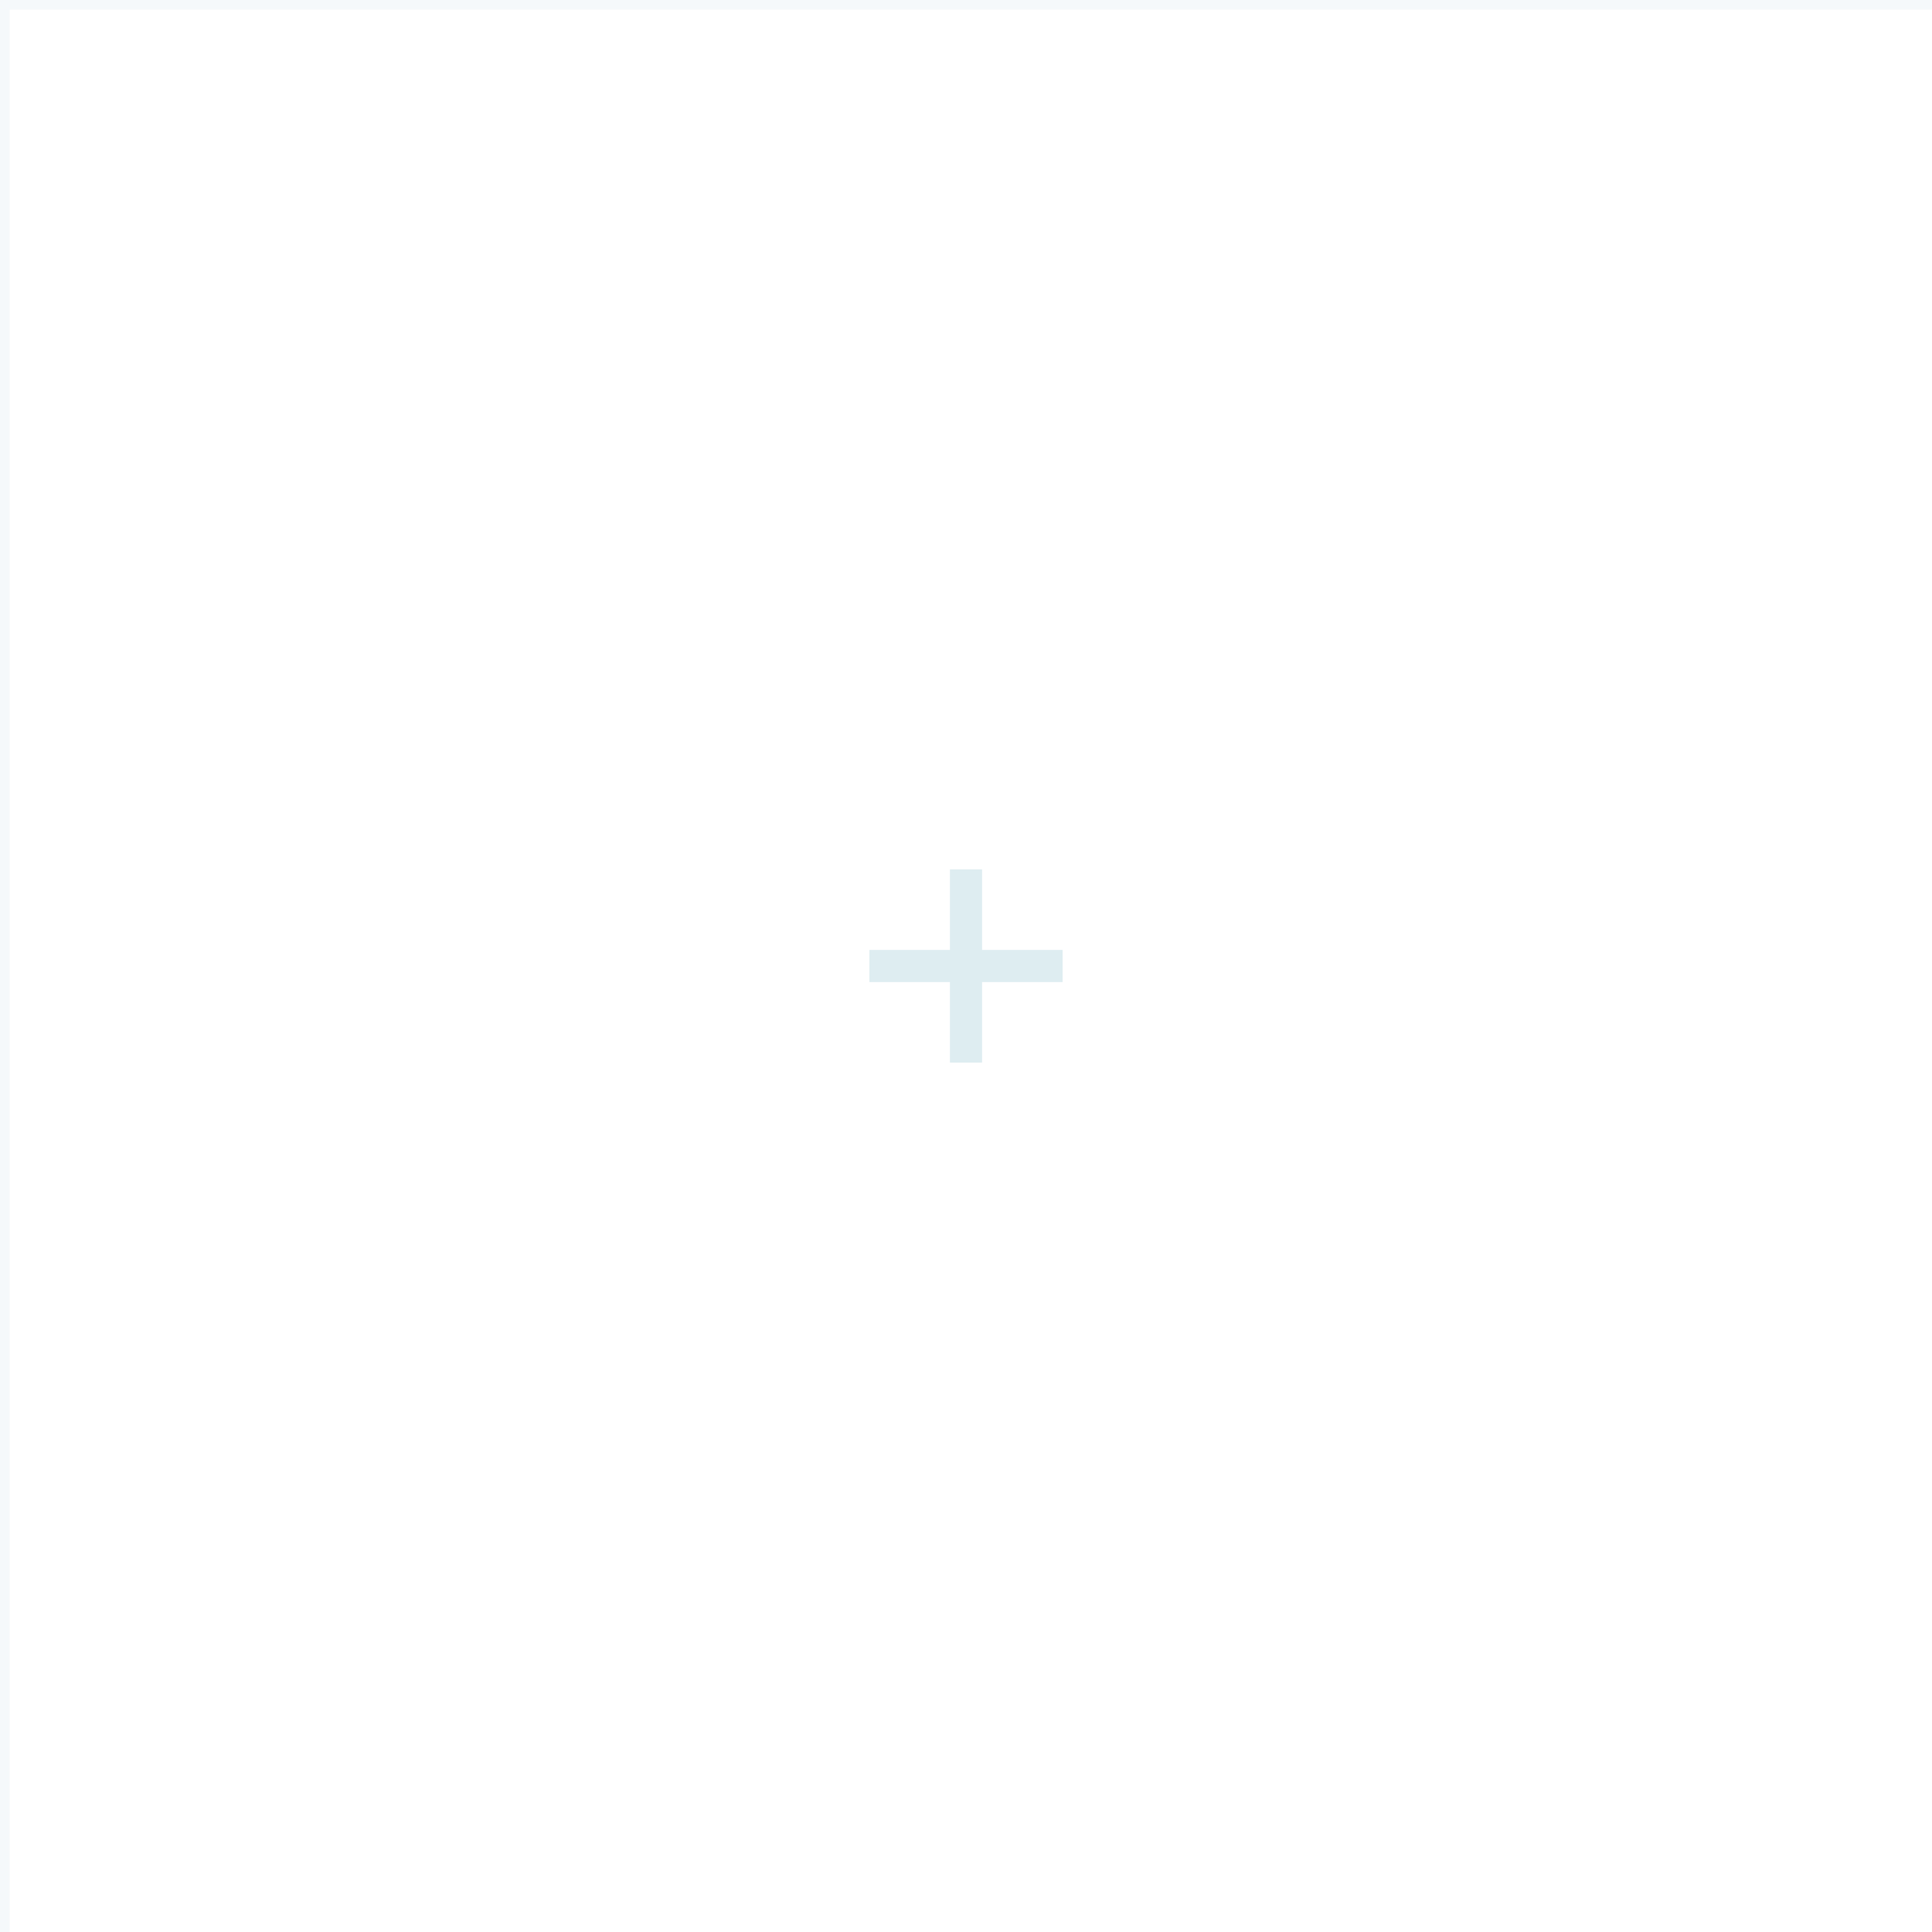
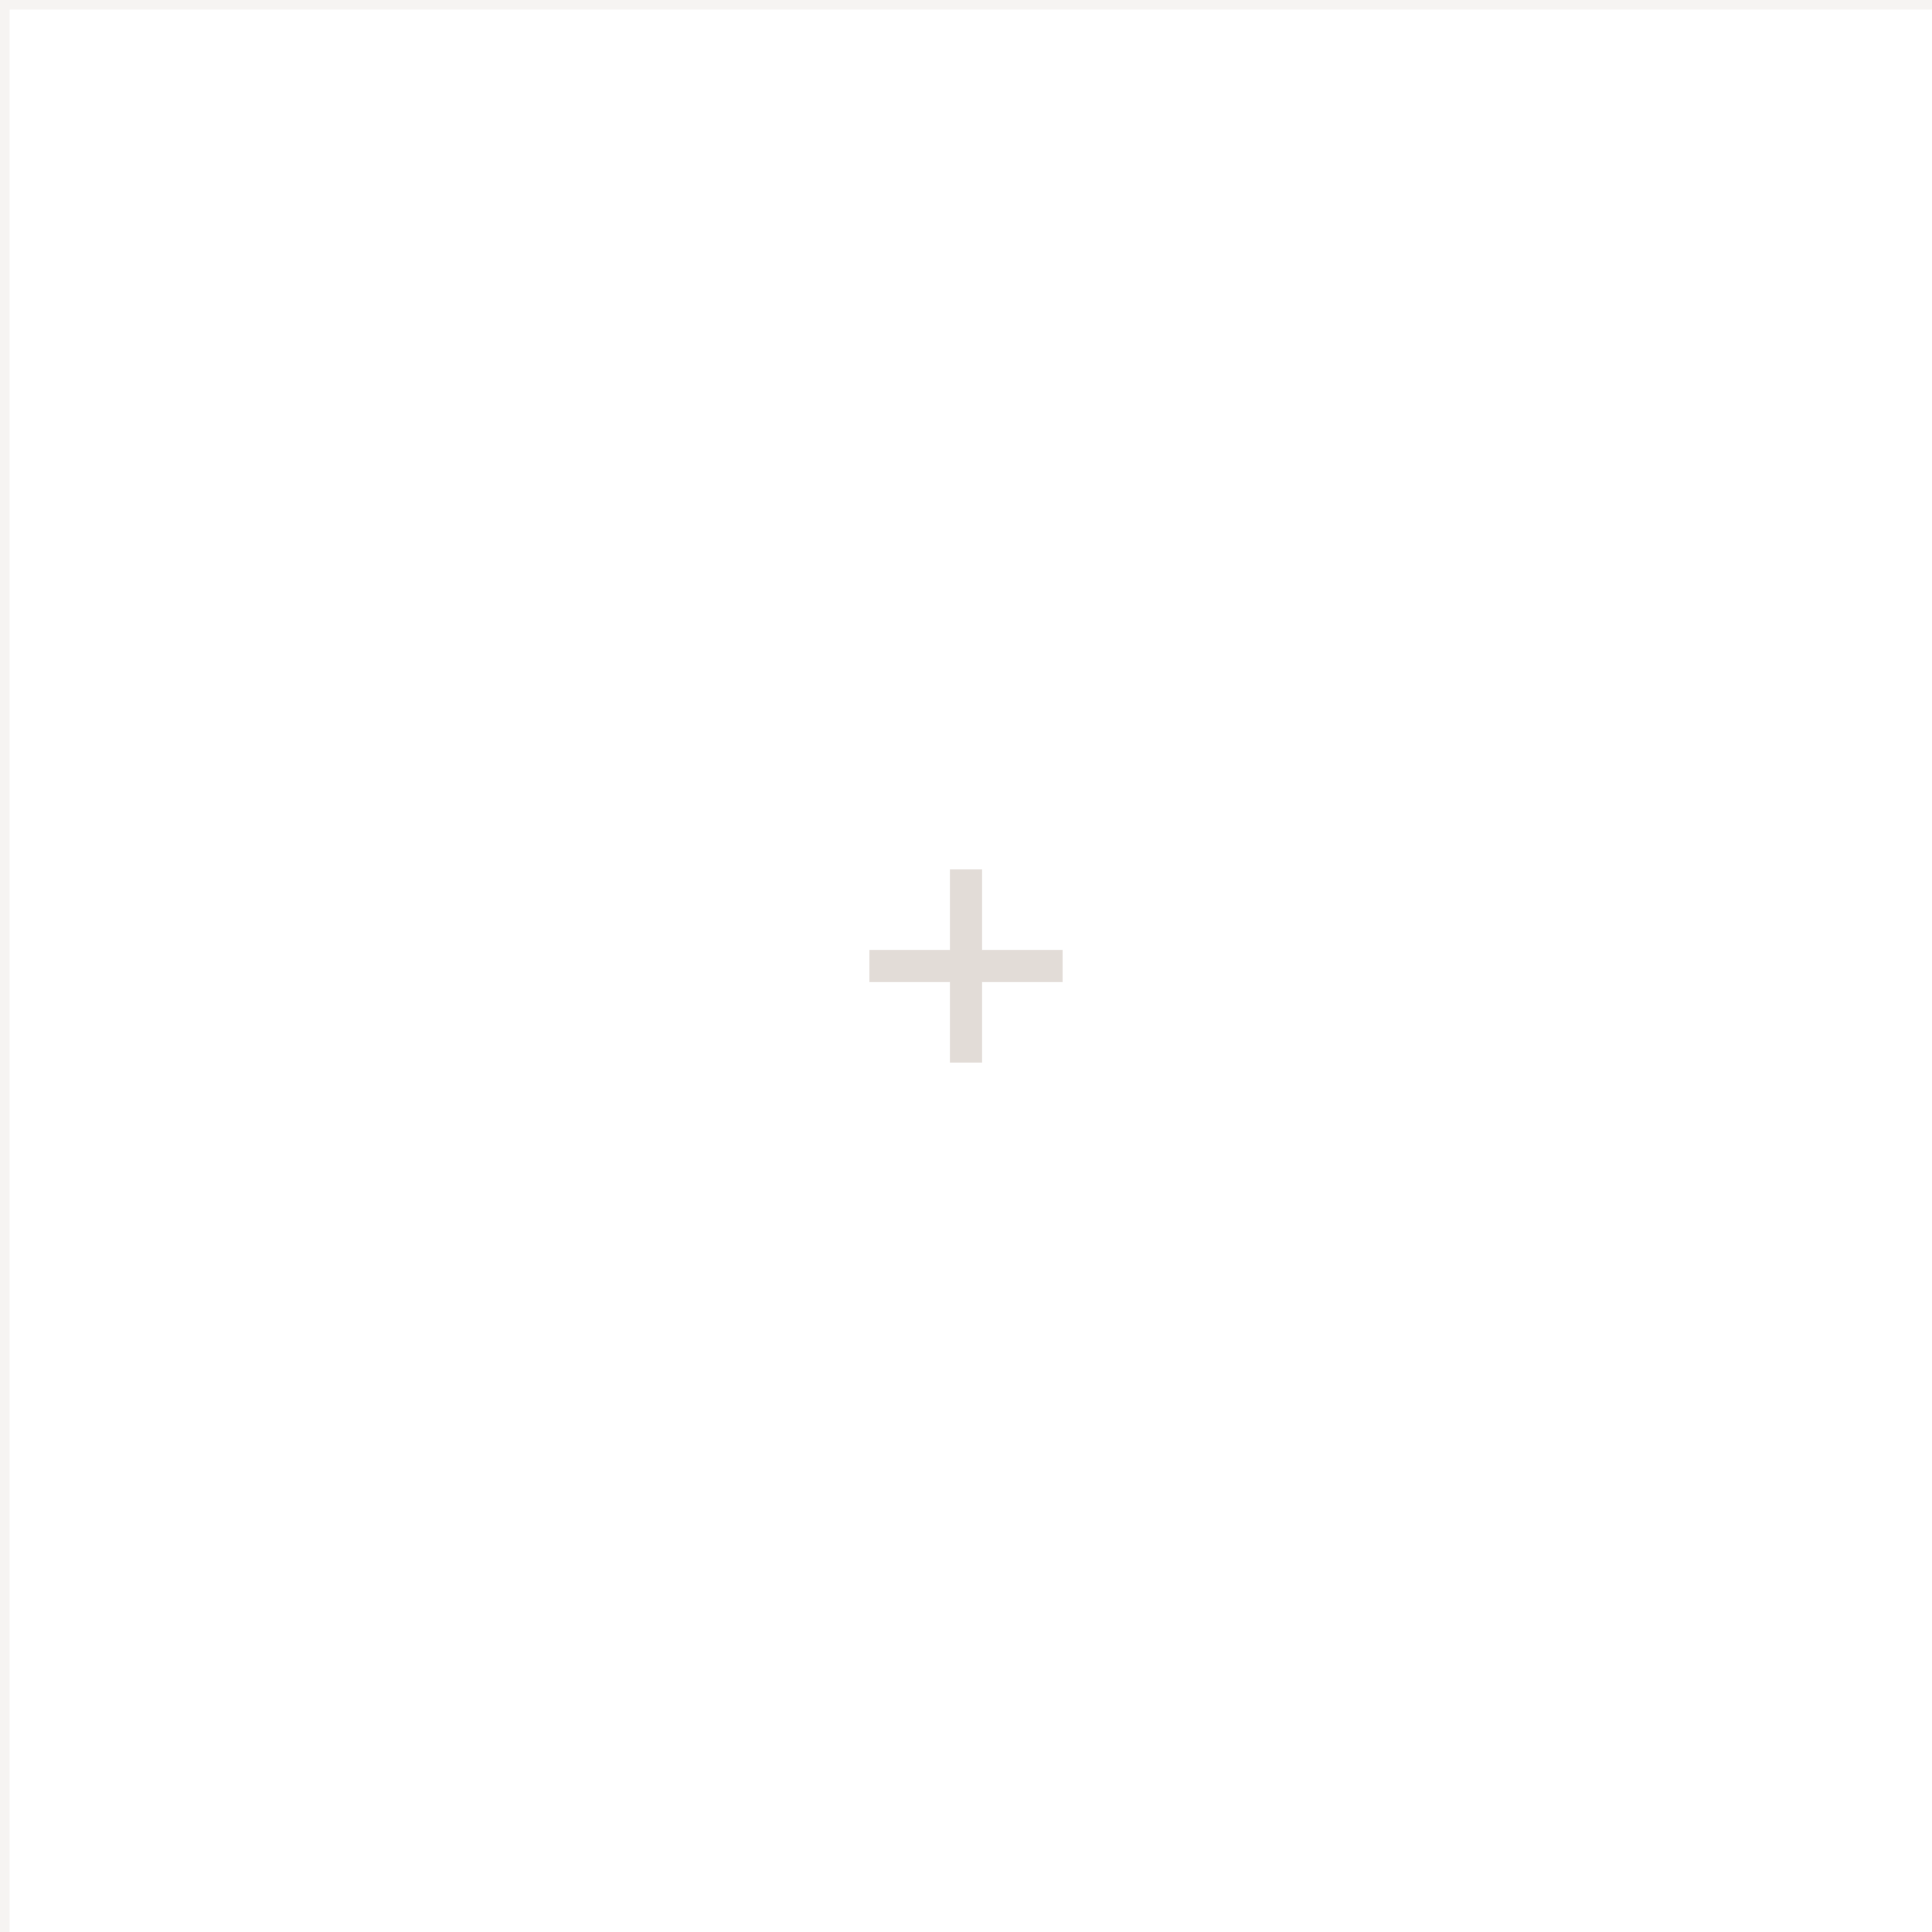
<svg xmlns="http://www.w3.org/2000/svg" width="60" height="60">
  <defs>
    <pattern id="bp" width="60" height="60" patternUnits="userSpaceOnUse">
-       <path d="M 60 0 L 0 0 0 60" fill="none" stroke="#7FB8C8" stroke-width="0.6" stroke-opacity="0.08" />
-       <path d="M 27 30 L 33 30 M 30 27 L 30 33" stroke="#7FB8C8" stroke-width="1" stroke-opacity="0.25" />
+       <path d="M 60 0 L 0 0 0 60" fill="none" stroke="#8C7462" stroke-width="0.6" stroke-opacity="0.08" />
+       <path d="M 27 30 L 33 30 M 30 27 L 30 33" stroke="#8C7462" stroke-width="1" stroke-opacity="0.25" />
    </pattern>
  </defs>
  <rect width="100%" height="100%" fill="url(#bp)" />
</svg>
